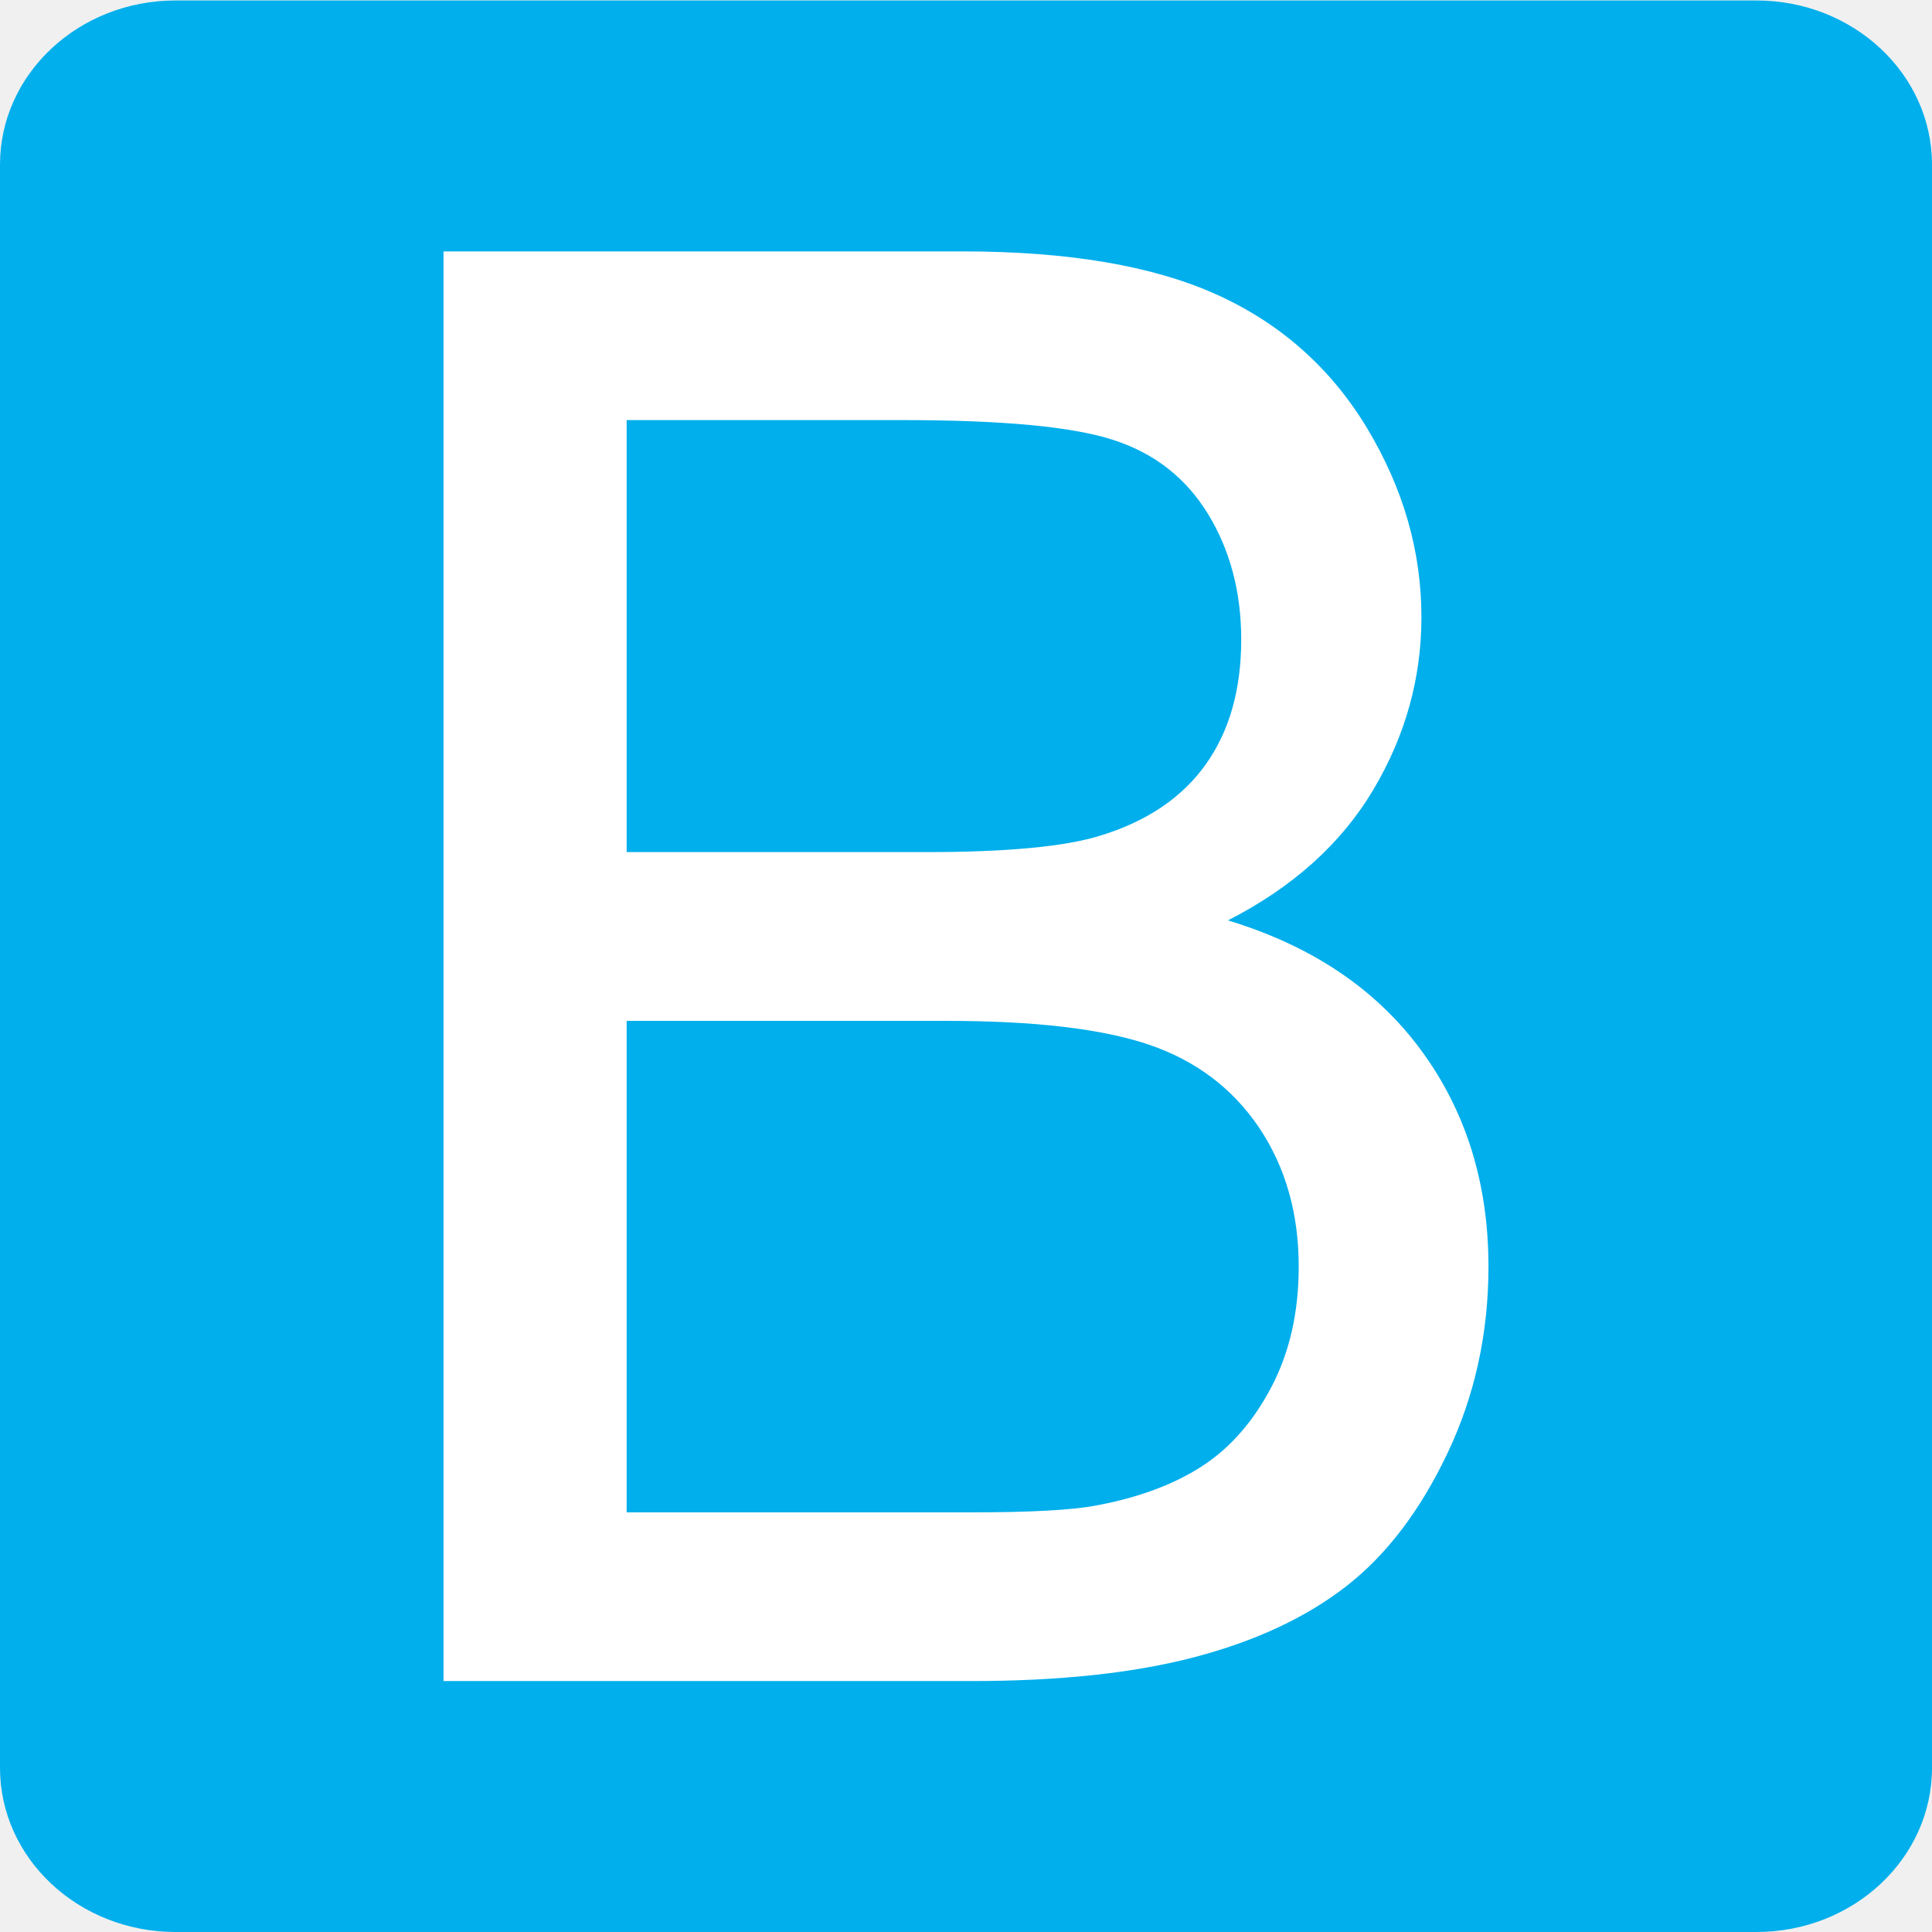
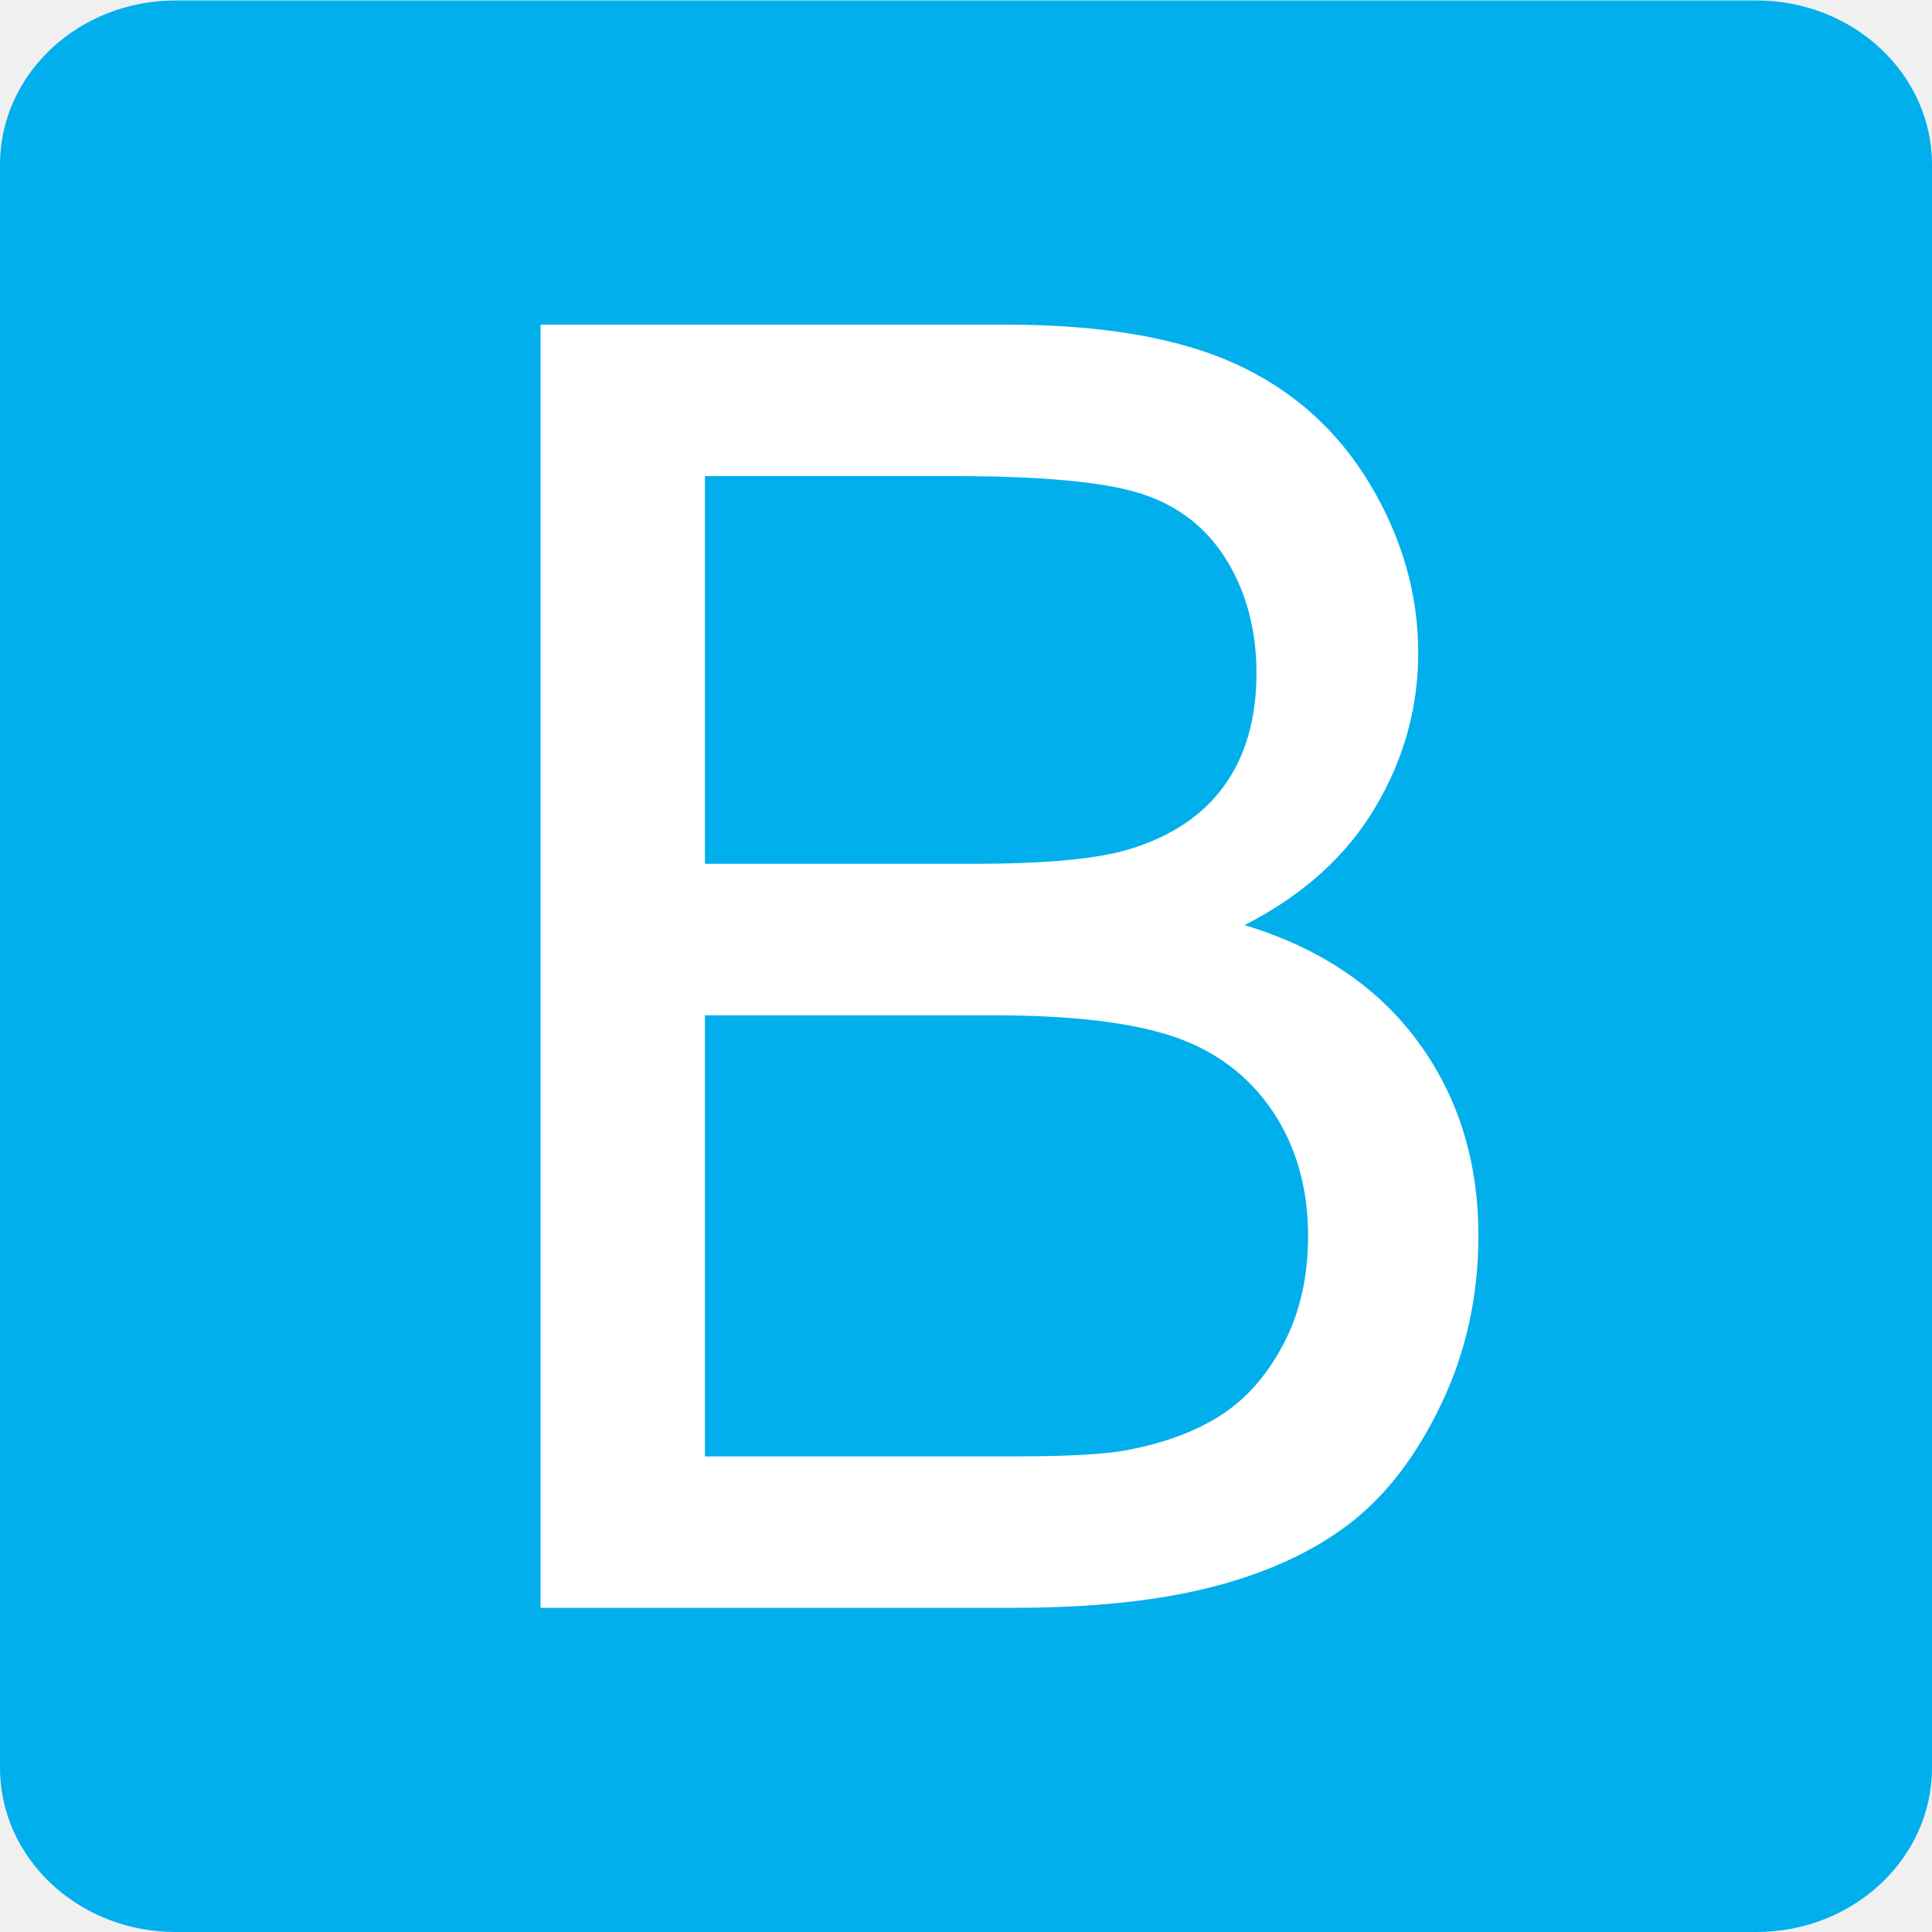
<svg xmlns="http://www.w3.org/2000/svg" width="200" height="200" viewBox="0 0 200 200">
-   <path fill="#00AFEC" d="M200 183.004c0 9.387-8.14 16.996-18.182 16.996H18.182C8.142 200 0 192.39 0 183.004V17.044C0 7.657 8.14.048 18.182.048H181.82c10.04 0 18.18 7.61 18.18 16.996v165.96z" />
-   <path fill="#FFF" d="M45.913 174.024v-148h53.743c10.945 0 19.73 1.496 26.337 4.49 6.608 2.996 11.79 7.606 15.54 13.83 3.742 6.23 5.613 12.74 5.613 19.536 0 6.33-1.66 12.284-4.98 17.87-3.322 5.587-8.337 10.096-15.05 13.53 8.665 2.624 15.327 7.1 19.987 13.428 4.658 6.325 6.983 13.797 6.983 22.412 0 6.93-1.418 13.373-4.25 19.33-2.832 5.958-6.335 10.552-10.503 13.78-4.17 3.232-9.4 5.67-15.682 7.318-6.29 1.65-13.99 2.475-23.11 2.475H45.92zM64.87 88.21h30.98c8.403 0 14.427-.57 18.082-1.715 4.818-1.48 8.446-3.938 10.89-7.37 2.445-3.432 3.668-7.738 3.668-12.92 0-4.915-1.146-9.24-3.42-12.973-2.283-3.738-5.54-6.294-9.773-7.673-4.234-1.39-11.502-2.07-21.792-2.07H64.87v44.72zm0 68.35h35.67c6.122 0 10.42-.236 12.898-.705 4.365-.808 8.01-2.155 10.944-4.04 2.93-1.886 5.342-4.63 7.23-8.227 1.894-3.602 2.83-7.757 2.83-12.467 0-5.51-1.363-10.31-4.102-14.39-2.74-4.06-6.537-6.93-11.382-8.58-4.855-1.65-11.84-2.47-20.962-2.47H64.87v50.888z" />
+   <path fill="#00AFEC" d="M200 183.004c0 9.387-8.141 16.996-18.182 16.996H18.182C8.142 200 0 192.391 0 183.004V17.044C0 7.657 8.14.048 18.182.048H181.82c10.039 0 18.18 7.61 18.18 16.996v165.96z" />
+   <path fill="#FFF" d="M55.957 166.439V33.608h48.234c9.823 0 17.709 1.343 23.639 4.03 5.931 2.689 10.581 6.827 13.947 12.413 3.357 5.592 5.038 11.434 5.038 17.533 0 5.682-1.491 11.025-4.471 16.039-2.982 5.014-7.482 9.062-13.507 12.144 7.776 2.354 13.756 6.372 17.938 12.052 4.182 5.677 6.268 12.382 6.268 20.114 0 6.22-1.273 12.003-3.814 17.35s-5.686 9.47-9.427 12.367c-3.742 2.9-8.436 5.089-14.075 6.567-5.645 1.481-12.556 2.223-20.74 2.223h-49.03zM72.971 89.42h27.804c7.542 0 12.949-.511 16.229-1.539 4.324-1.328 7.581-3.535 9.775-6.615 2.193-3.08 3.291-6.944 3.291-11.596 0-4.411-1.029-8.293-3.069-11.643-2.049-3.355-4.973-5.649-8.771-6.887-3.8-1.247-10.323-1.857-19.559-1.857h-25.7V89.42zm0 61.347h32.014c5.494 0 9.352-.213 11.576-.633 3.917-.727 7.188-1.936 9.821-3.627 2.63-1.692 4.796-4.155 6.488-7.384 1.701-3.232 2.541-6.962 2.541-11.189 0-4.944-1.223-9.254-3.681-12.916-2.46-3.644-5.868-6.219-10.217-7.7-4.356-1.48-10.625-2.216-18.813-2.216H72.971v45.671-.006z" />
</svg>
